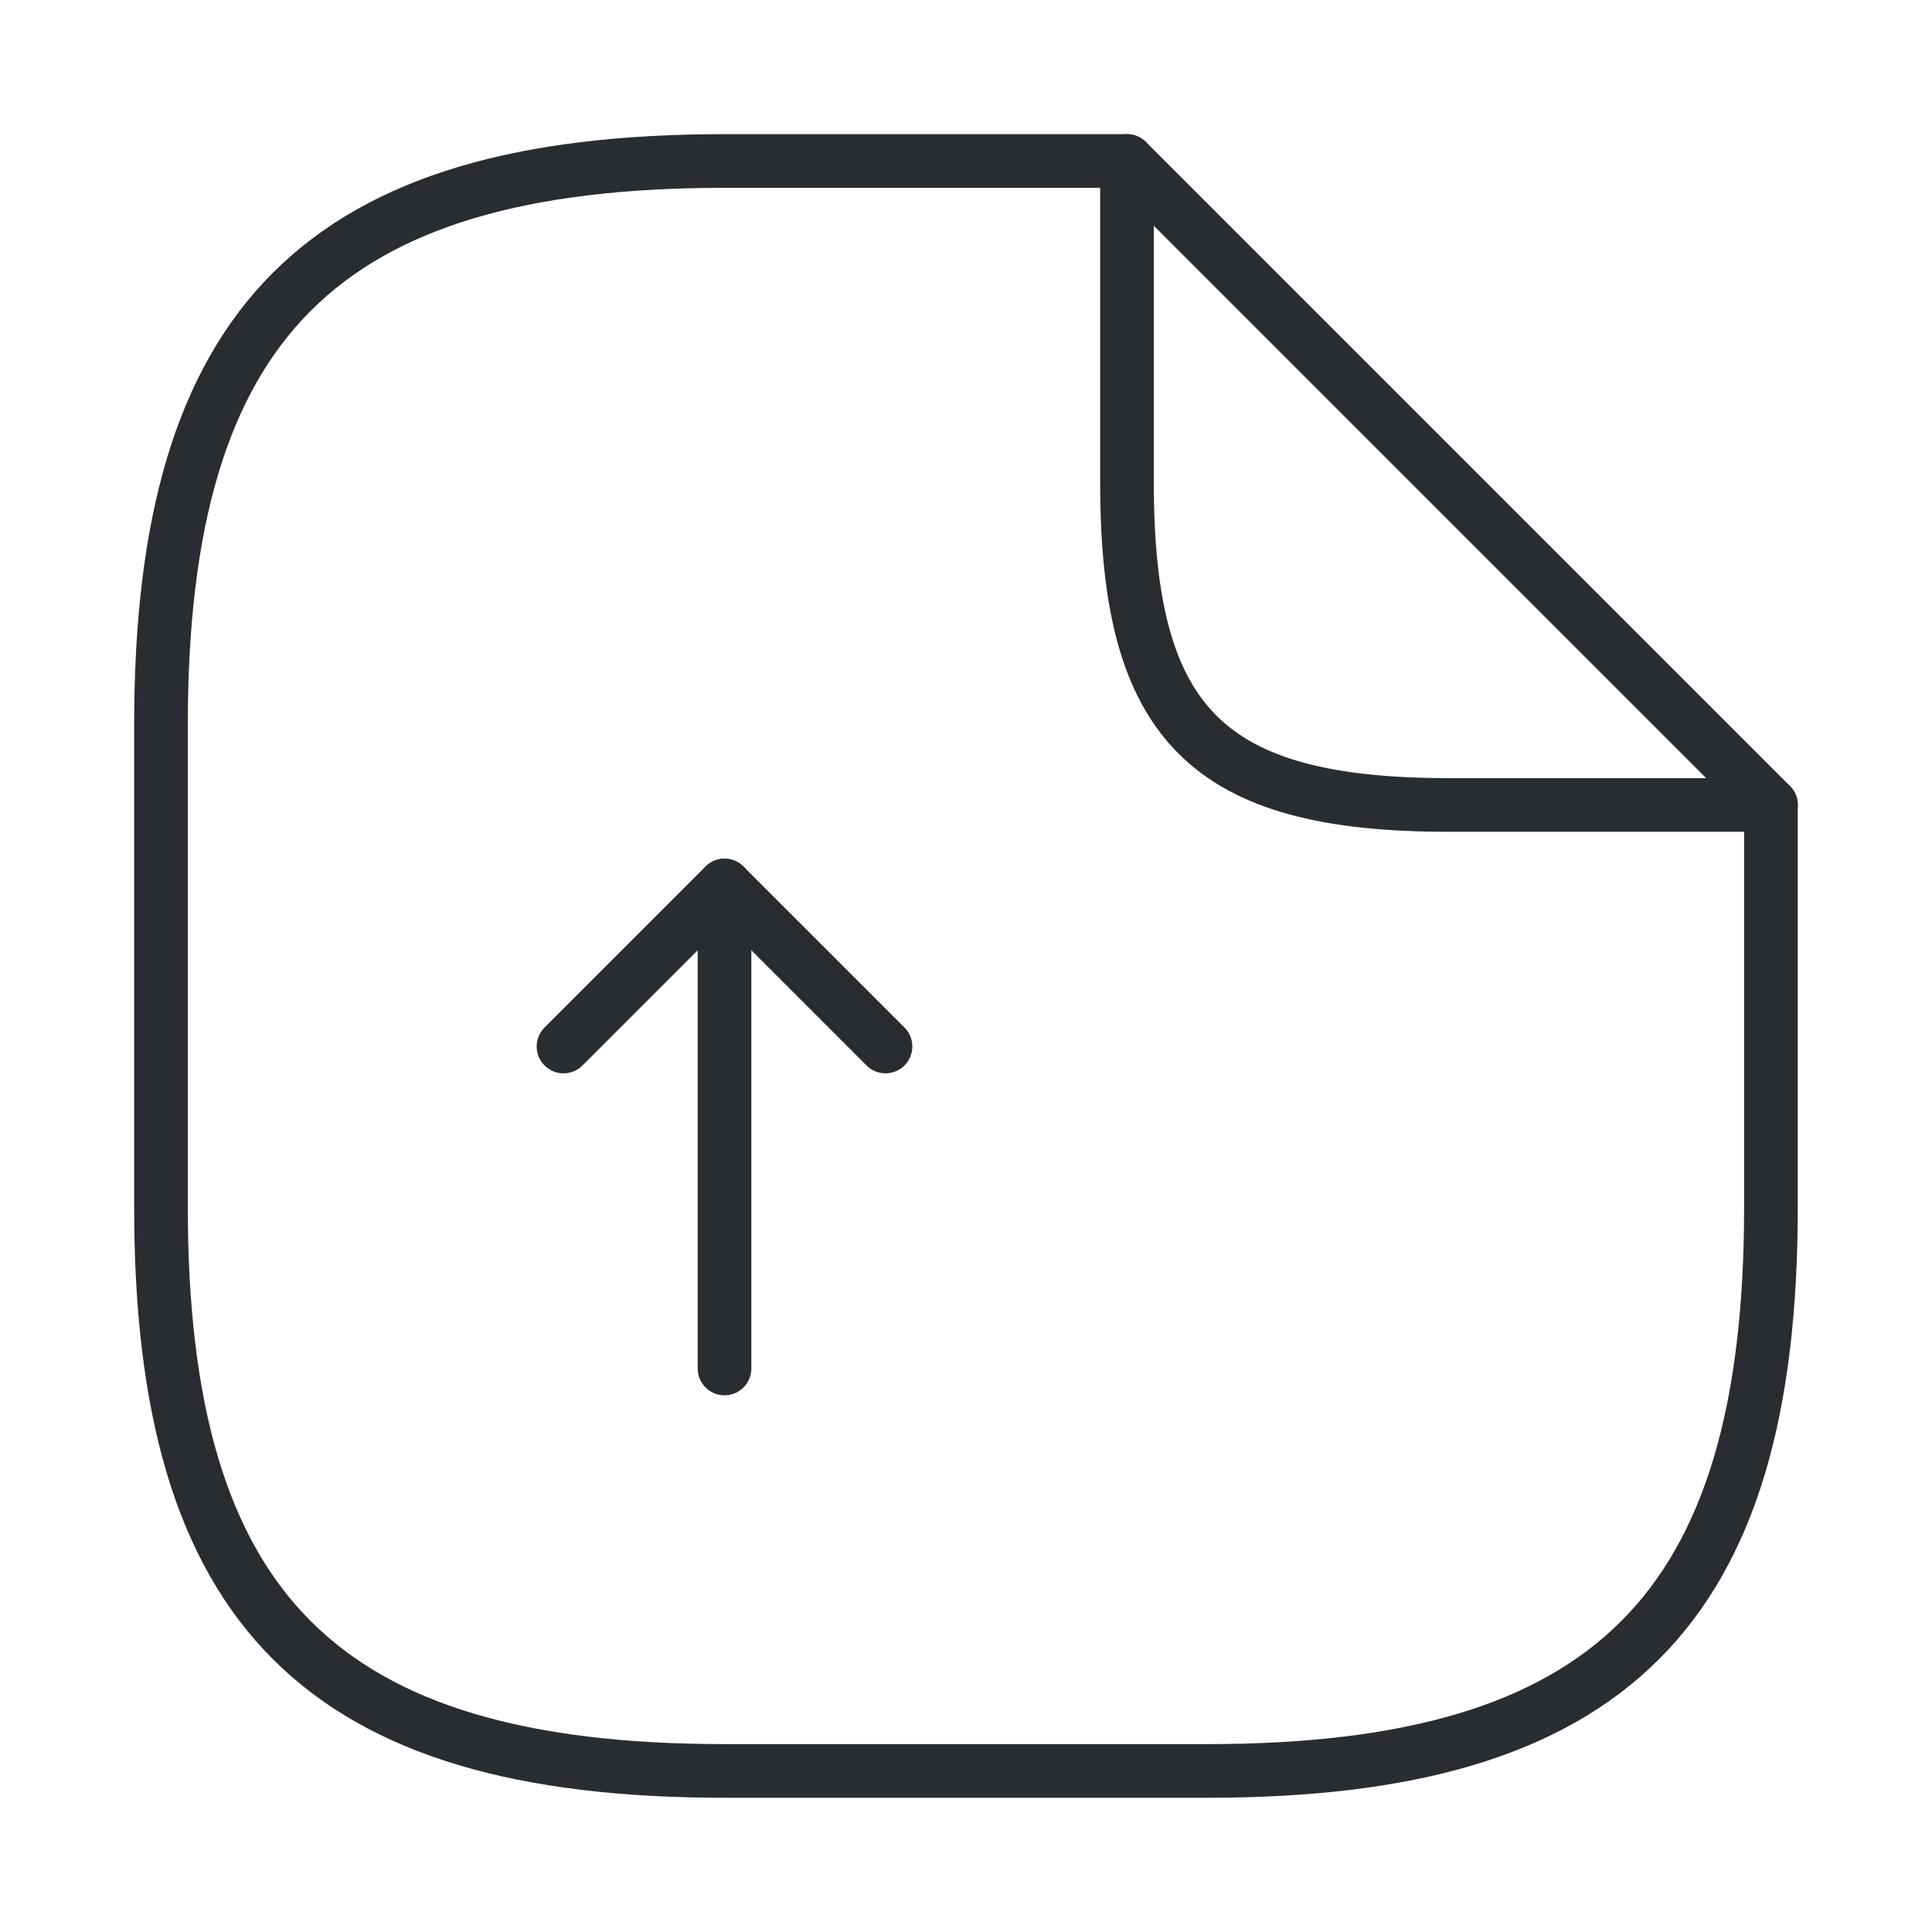
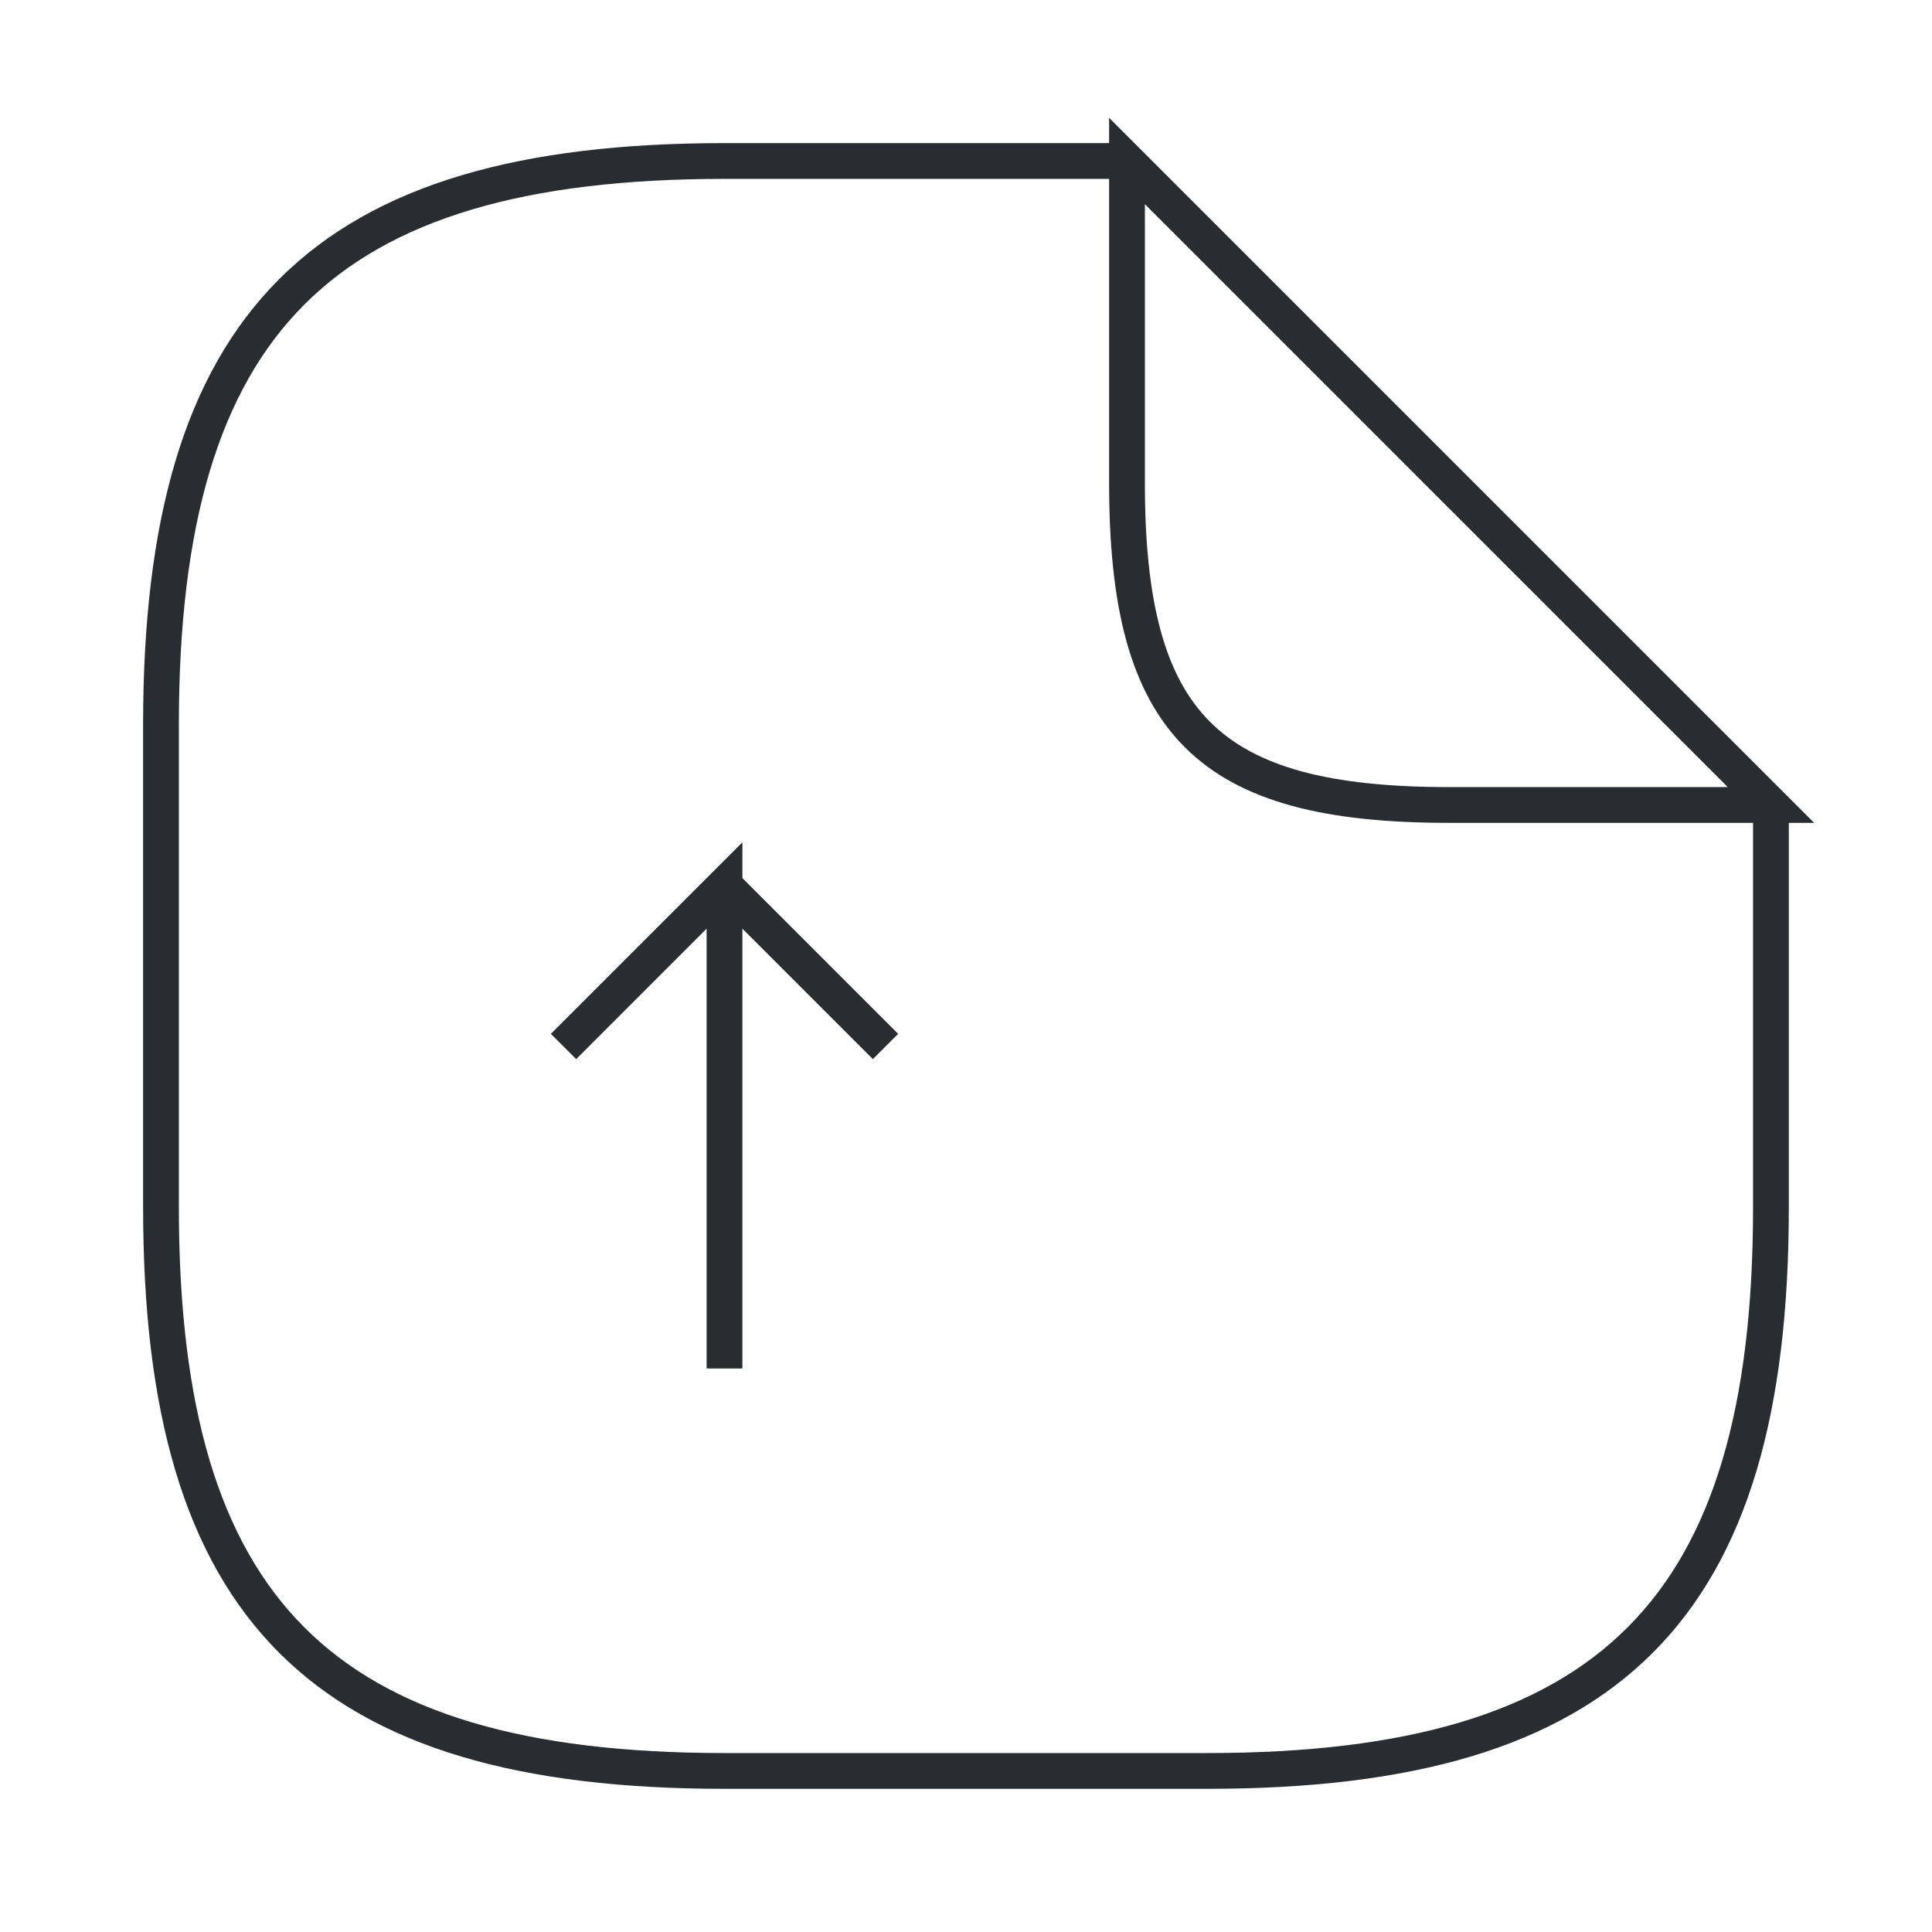
<svg xmlns="http://www.w3.org/2000/svg" id="document-upload" width="54.002" height="54.002" viewBox="0 0 54.002 54.002">
-   <path id="Vector" d="M4.5,13.5V0L0,4.5" transform="translate(15.751 24.751)" fill="none" stroke="#292d32" stroke-linecap="round" stroke-linejoin="round" stroke-width="1.5" />
-   <path id="Vector-2" data-name="Vector" d="M0,0,4.5,4.5" transform="translate(20.251 24.751)" fill="none" stroke="#292d32" stroke-linecap="round" stroke-linejoin="round" stroke-width="1.5" />
-   <path id="Vector-3" data-name="Vector" d="M45,18v11.25C45,40.5,40.5,45,29.251,45h-13.5C4.5,45,0,40.5,0,29.251v-13.5C0,4.5,4.5,0,15.751,0H27" transform="translate(4.5 4.5)" fill="none" stroke="#292d32" stroke-linecap="round" stroke-linejoin="round" stroke-width="1.5" />
-   <path id="Vector-4" data-name="Vector" d="M18,18H9c-6.75,0-9-2.25-9-9V0Z" transform="translate(31.501 4.5)" fill="none" stroke="#292d32" stroke-linecap="round" stroke-linejoin="round" stroke-width="1.5" />
+   <path id="Vector" d="M4.5,13.5V0L0,4.5" transform="translate(15.751 24.751)" fill="none" stroke="#292d32" strokeLinecap="round" strokeLinejoin="round" strokeWidth="1.5" />
+   <path id="Vector-2" data-name="Vector" d="M0,0,4.5,4.5" transform="translate(20.251 24.751)" fill="none" stroke="#292d32" strokeLinecap="round" strokeLinejoin="round" strokeWidth="1.5" />
+   <path id="Vector-3" data-name="Vector" d="M45,18v11.25C45,40.5,40.5,45,29.251,45h-13.5C4.5,45,0,40.5,0,29.251v-13.5C0,4.5,4.5,0,15.751,0H27" transform="translate(4.5 4.5)" fill="none" stroke="#292d32" strokeLinecap="round" strokeLinejoin="round" strokeWidth="1.5" />
+   <path id="Vector-4" data-name="Vector" d="M18,18H9c-6.75,0-9-2.25-9-9V0Z" transform="translate(31.501 4.5)" fill="none" stroke="#292d32" strokeLinecap="round" strokeLinejoin="round" strokeWidth="1.5" />
  <path id="Vector-5" data-name="Vector" d="M0,0H54V54H0Z" fill="none" opacity="0" />
</svg>
